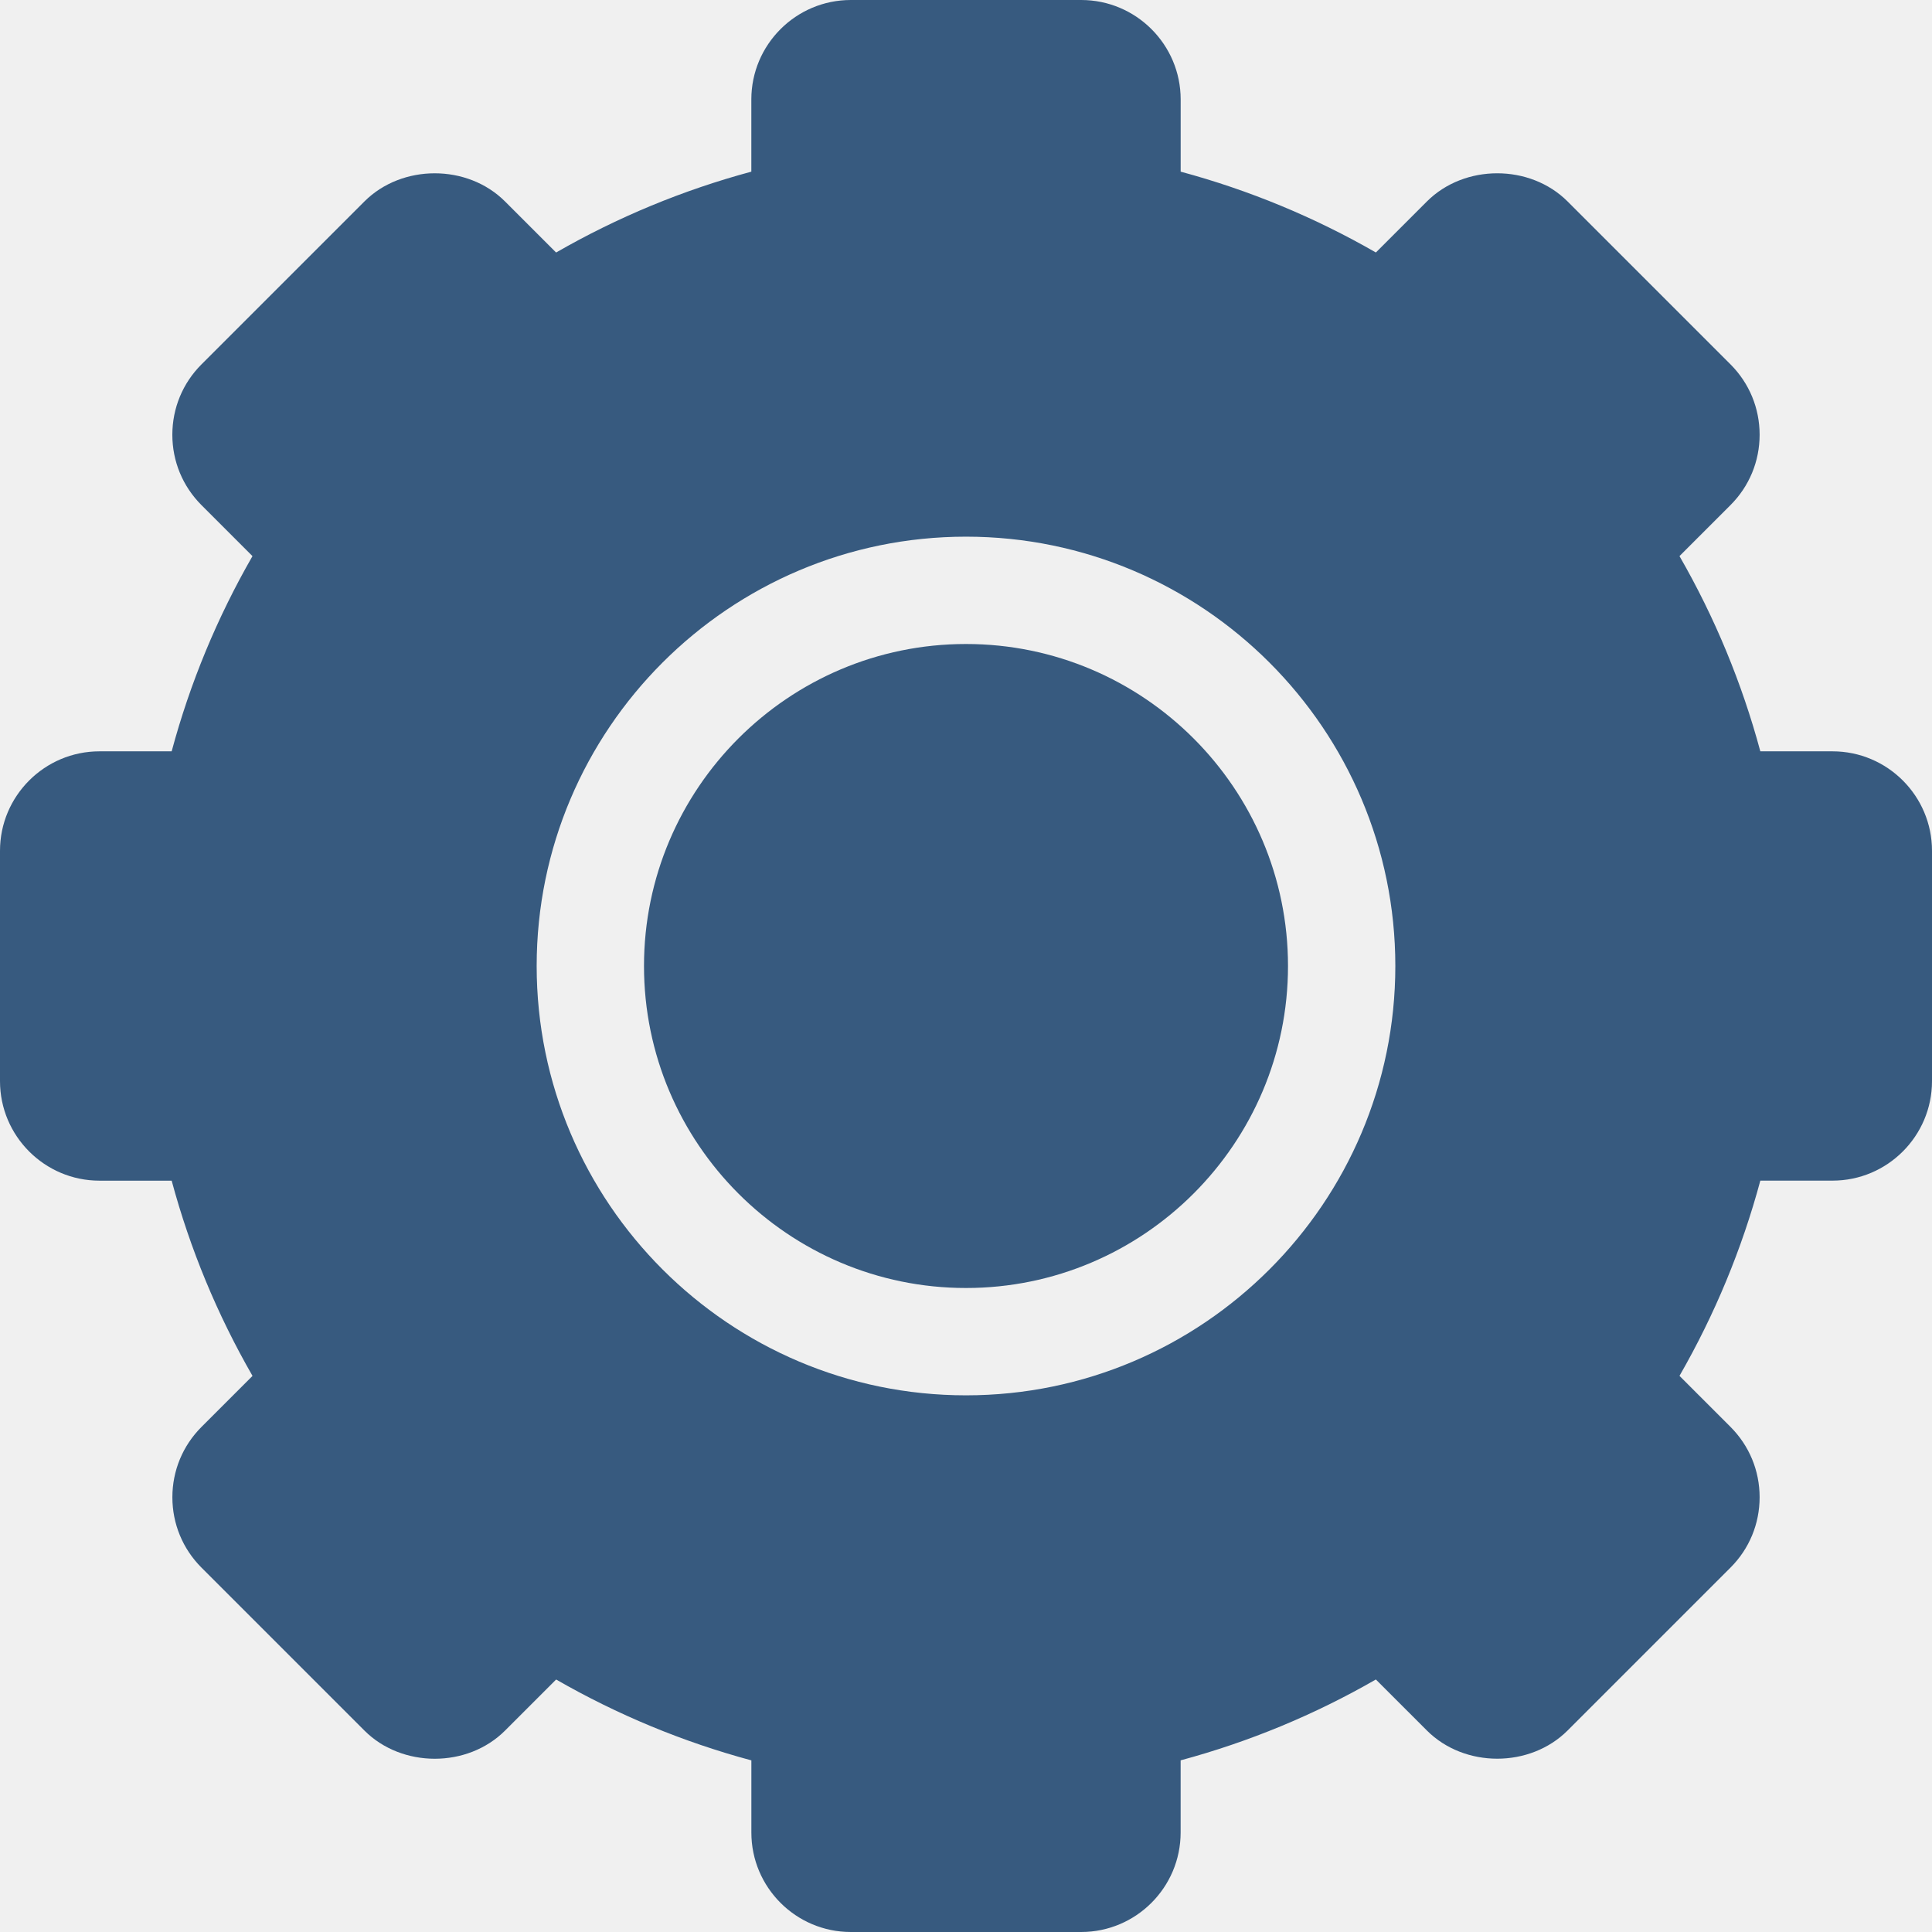
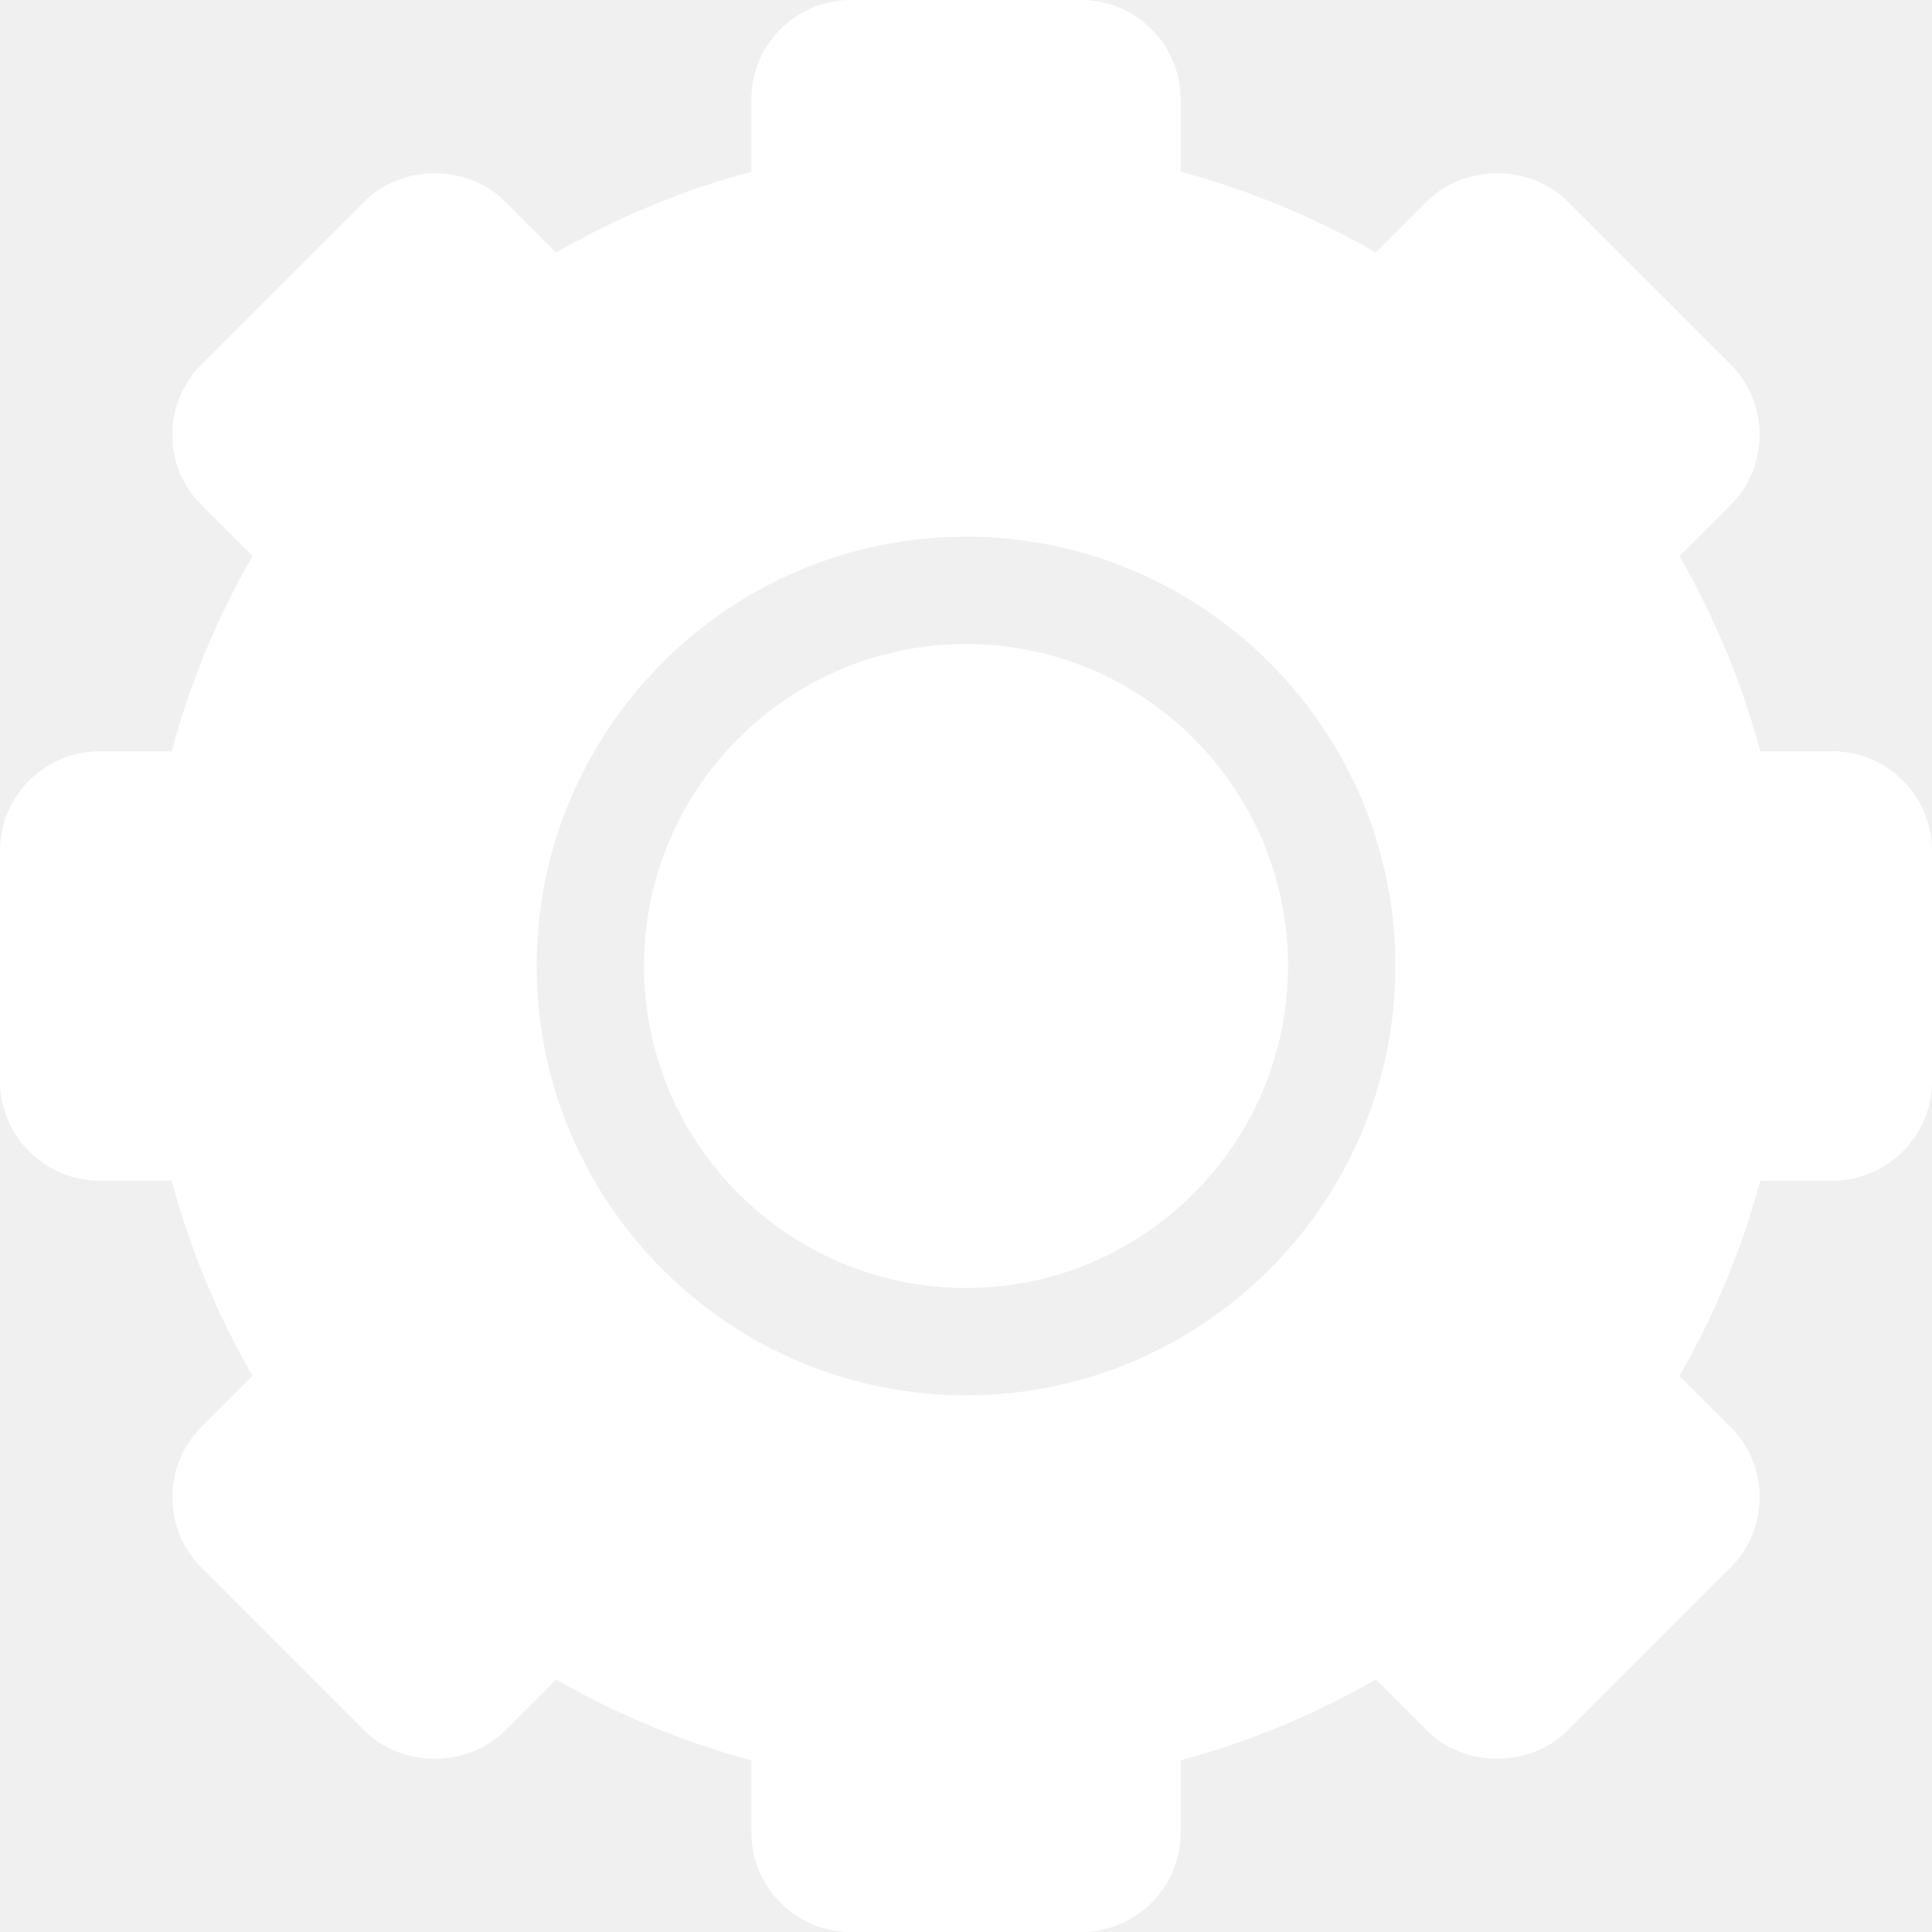
- <svg xmlns="http://www.w3.org/2000/svg" fill="#375a7f" height="800px" width="800px" version="1.1" id="Capa_1" viewBox="0 0 54 54" xml:space="preserve">
+ <svg xmlns="http://www.w3.org/2000/svg" fill="#ffffff" height="800px" width="800px" version="1.1" id="Capa_1" viewBox="0 0 54 54" xml:space="preserve">
  <g id="SVGRepo_bgCarrier" stroke-width="0" />
  <g id="SVGRepo_tracerCarrier" stroke-linecap="round" stroke-linejoin="round" />
  <g id="SVGRepo_iconCarrier">
    <g>
      <path d="M27,18c-4.962,0-9,4.038-9,9s4.038,9,9,9s9-4.038,9-9S31.962,18,27,18z" />
      <path d="M51.22,21h-2.018c-0.515-1.911-1.272-3.74-2.26-5.457l1.426-1.426c0.525-0.525,0.814-1.224,0.814-1.966 c0-0.743-0.289-1.441-0.814-1.967l-4.553-4.553c-1.05-1.049-2.881-1.051-3.933,0l-1.426,1.426C36.74,6.07,34.911,5.313,33,4.798 V2.78C33,1.247,31.753,0,30.22,0H23.78C22.247,0,21,1.247,21,2.78v2.018c-1.911,0.515-3.74,1.272-5.457,2.26l-1.426-1.426 c-1.051-1.052-2.883-1.05-3.933,0l-4.553,4.553c-0.525,0.525-0.814,1.224-0.814,1.967c0,0.742,0.289,1.44,0.814,1.966l1.426,1.426 C6.07,17.26,5.312,19.089,4.798,21H2.78C1.247,21,0,22.247,0,23.78v6.438C0,31.752,1.247,33,2.78,33h2.018 c0.515,1.911,1.272,3.74,2.26,5.457l-1.426,1.426c-0.525,0.525-0.814,1.224-0.814,1.966c0,0.743,0.289,1.441,0.814,1.967 l4.553,4.553c1.05,1.051,2.882,1.052,3.933,0l1.426-1.426c1.717,0.987,3.546,1.745,5.457,2.26v2.017C21,52.752,22.247,54,23.78,54 h6.439c1.533,0,2.78-1.248,2.78-2.781v-2.017c1.911-0.515,3.74-1.272,5.457-2.26l1.426,1.426c1.052,1.052,2.882,1.05,3.933,0 l4.553-4.553c0.525-0.525,0.814-1.224,0.814-1.967c0-0.742-0.289-1.44-0.814-1.966l-1.426-1.426 c0.987-1.717,1.745-3.546,2.26-5.457h2.018c1.533,0,2.78-1.248,2.78-2.781V23.78C54,22.247,52.753,21,51.22,21z M39,27 c0,6.617-5.383,12-12,12s-12-5.383-12-12s5.383-12,12-12S39,20.383,39,27z" />
    </g>
  </g>
</svg>
